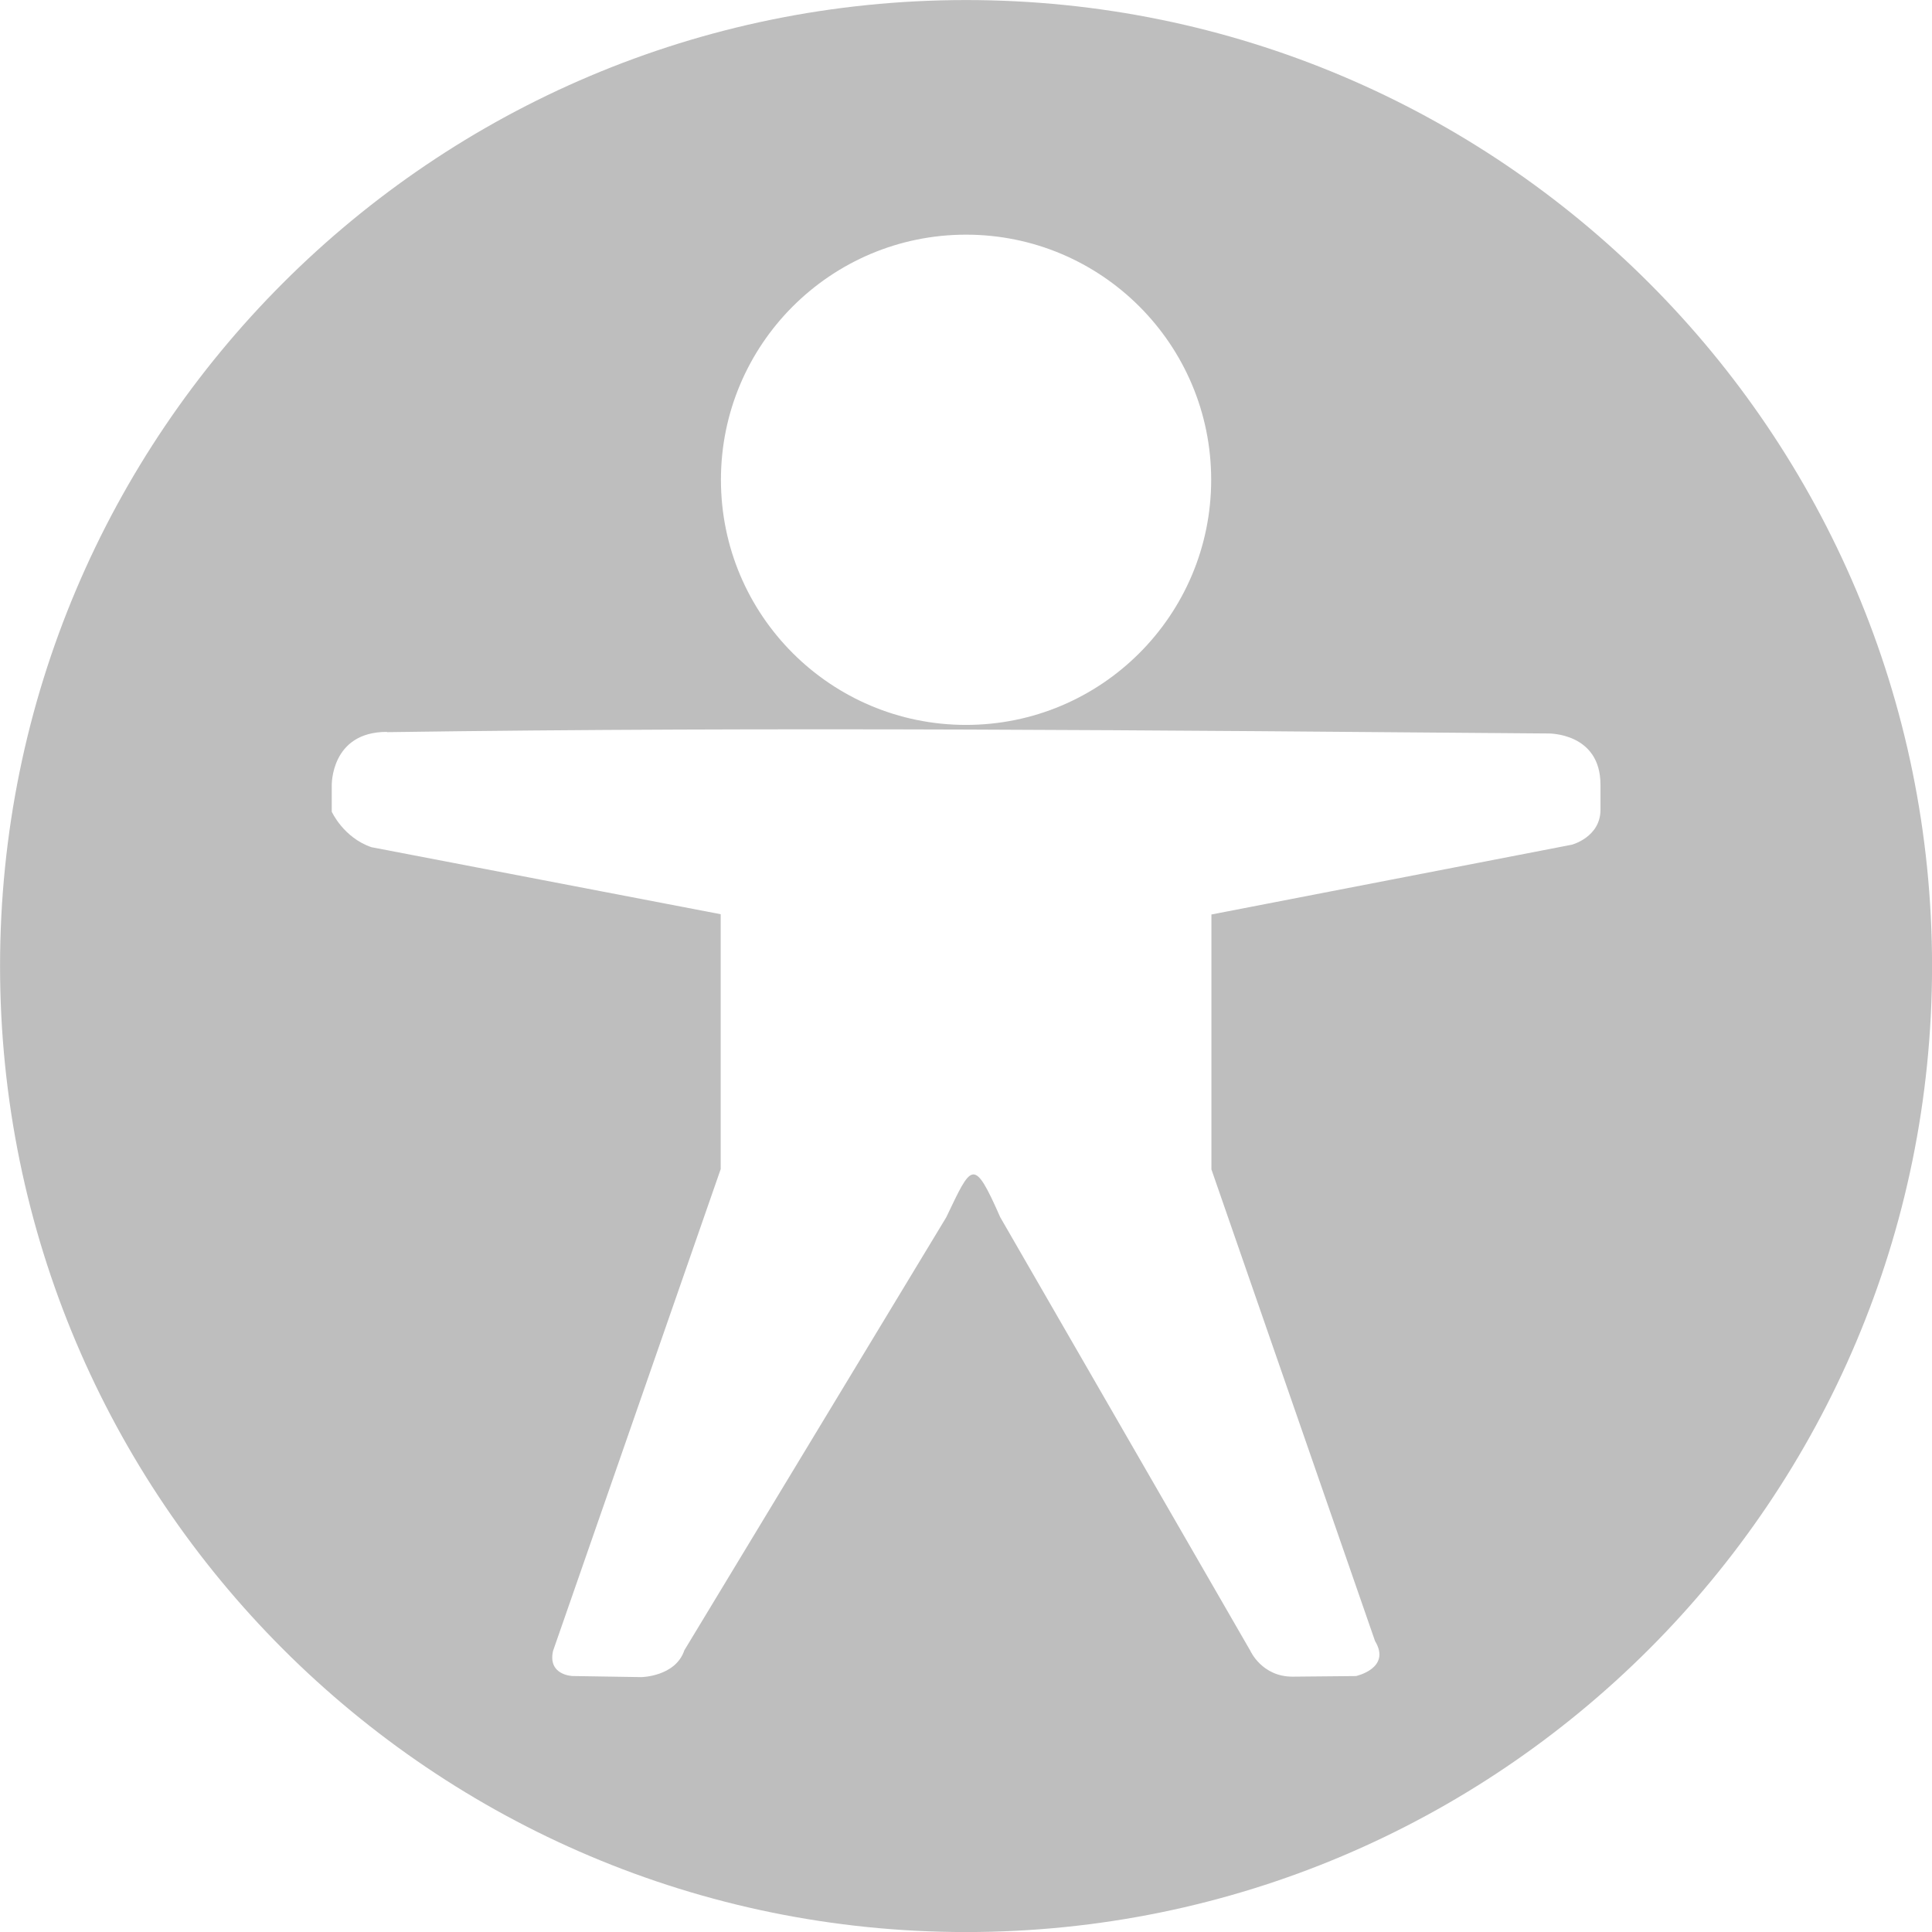
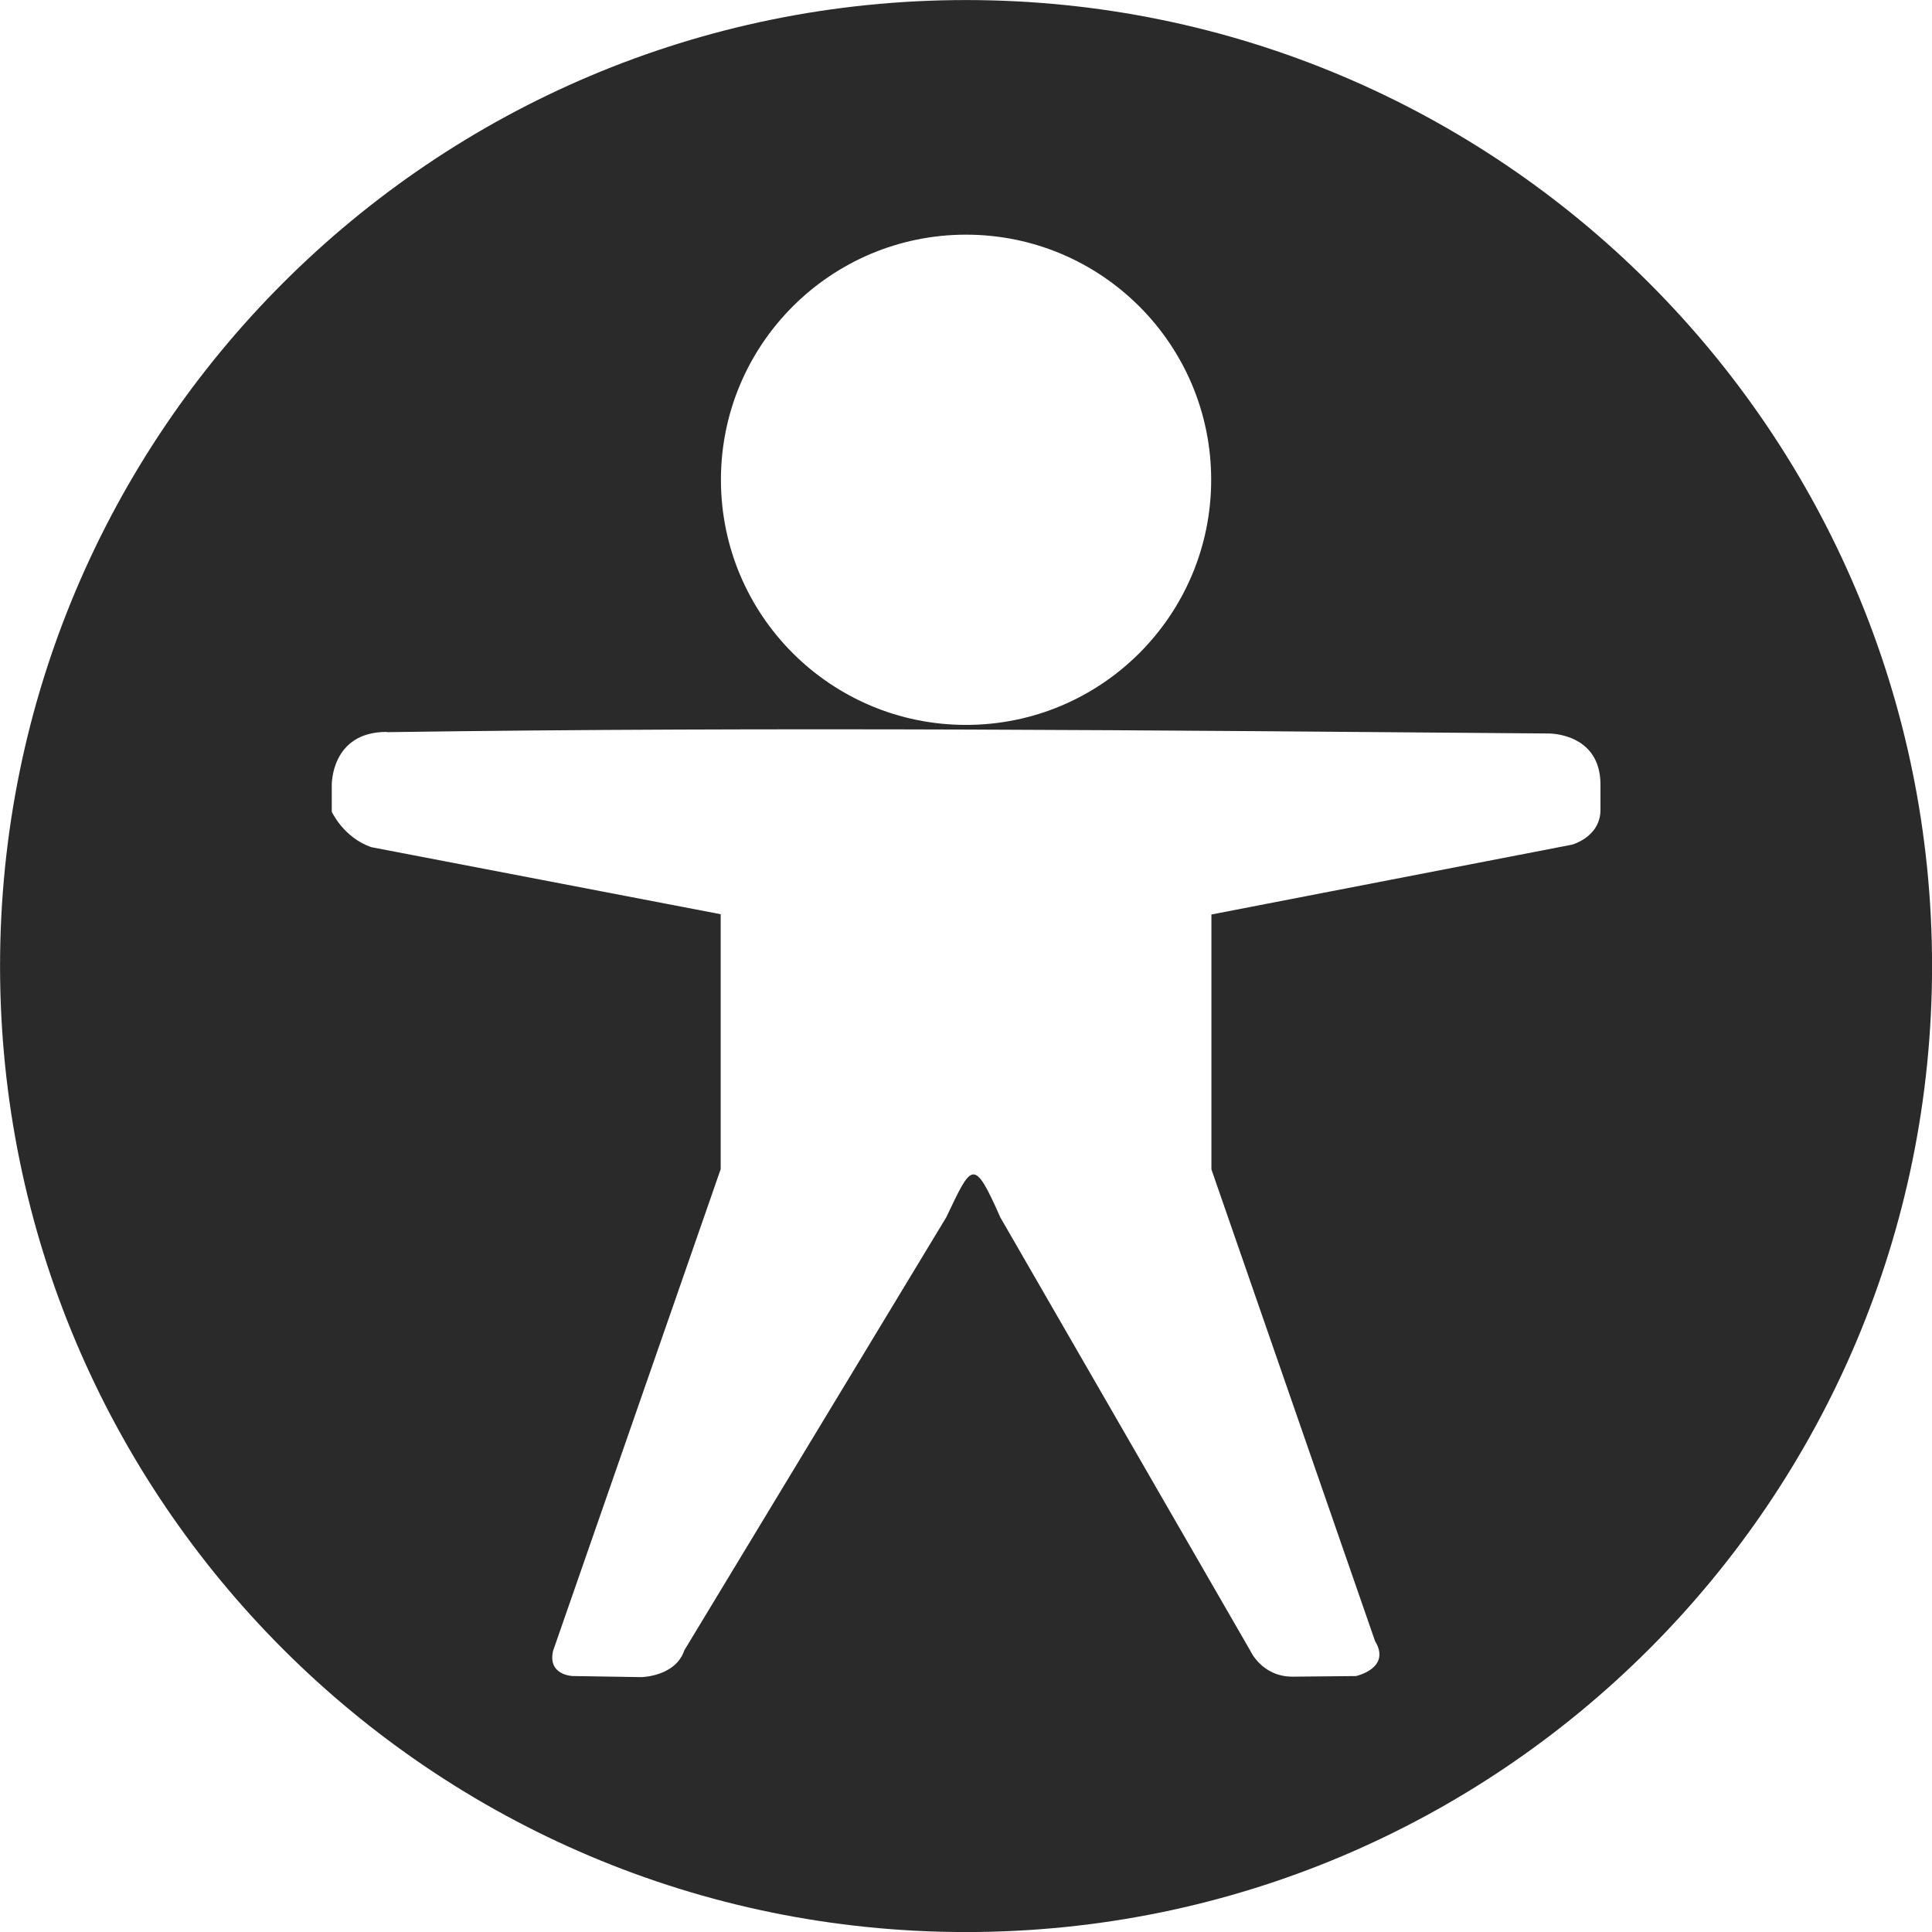
<svg xmlns="http://www.w3.org/2000/svg" id="svg7384" version="1.1" height="16" width="16">
  <defs id="defs7386" />
  <g transform="translate(-41.98255,-381.0046)" id="layer9" style="display:inline" />
  <g transform="translate(-41.98255,-381.0046)" id="layer10" />
  <g transform="translate(-41.98255,-381.0046)" id="layer11">
-     <path d="m 49.983,381.005 c -4.418,0 -8,3.582 -8,8 0,4.418 3.582,8 8,8 4.418,0 8,-3.582 8,-8 0,-4.418 -3.582,-8 -8,-8 z m 0,1.943 c 1.121,0 2.03,0.909 2.03,2.03 0,1.121 -0.909,2.03 -2.03,2.03 -1.121,0 -2.03,-0.909 -2.03,-2.03 0,-1.121 0.909,-2.03 2.03,-2.03 z m -4.797,4.12 c 3.207,-0.046 6.413,-0.015 9.62,0.011 0,0 0.431,-0.008 0.431,0.424 l 0,0.209 C 55.236,387.938 55,388 55,388 l -2.985,0.578 0,2.111 1.355,3.906 c 0.137,0.226 -0.158,0.29 -0.158,0.29 l -0.526,0.005 c -0.253,0 -0.348,-0.213 -0.348,-0.213 l -2.072,-3.592 c -0.222,-0.504 -0.236,-0.44 -0.447,7.7e-4 l -2.169,3.586 c -0.073,0.218 -0.356,0.222 -0.356,0.222 l -0.57,-0.009 c 0,0 -0.208,-0.006 -0.161,-0.209 l 1.388,-3.989 0,-2.111 -2.892,-0.555 c -0.232,-0.079 -0.329,-0.294 -0.329,-0.294 l 0,-0.218 c 0,0 -0.01,-0.443 0.456,-0.443 z" id="path3850" style="fill:#bebebe;fill-opacity:1;stroke:none;stroke-width:2;marker:none;visibility:visible;display:inline;overflow:visible" />
+     <path d="m 49.983,381.005 c -4.418,0 -8,3.582 -8,8 0,4.418 3.582,8 8,8 4.418,0 8,-3.582 8,-8 0,-4.418 -3.582,-8 -8,-8 z m 0,1.943 c 1.121,0 2.03,0.909 2.03,2.03 0,1.121 -0.909,2.03 -2.03,2.03 -1.121,0 -2.03,-0.909 -2.03,-2.03 0,-1.121 0.909,-2.03 2.03,-2.03 z m -4.797,4.12 c 3.207,-0.046 6.413,-0.015 9.62,0.011 0,0 0.431,-0.008 0.431,0.424 l 0,0.209 C 55.236,387.938 55,388 55,388 l -2.985,0.578 0,2.111 1.355,3.906 c 0.137,0.226 -0.158,0.29 -0.158,0.29 l -0.526,0.005 c -0.253,0 -0.348,-0.213 -0.348,-0.213 l -2.072,-3.592 c -0.222,-0.504 -0.236,-0.44 -0.447,7.7e-4 l -2.169,3.586 c -0.073,0.218 -0.356,0.222 -0.356,0.222 l -0.57,-0.009 c 0,0 -0.208,-0.006 -0.161,-0.209 l 1.388,-3.989 0,-2.111 -2.892,-0.555 c -0.232,-0.079 -0.329,-0.294 -0.329,-0.294 l 0,-0.218 c 0,0 -0.01,-0.443 0.456,-0.443 z" id="path3850" style="fill:#2a2a2a;fill-opacity:1;stroke:none;stroke-width:2;marker:none;visibility:visible;display:inline;overflow:visible" />
  </g>
  <g transform="translate(-41.98255,-381.0046)" id="layer12" />
  <g transform="translate(-41.98255,-381.0046)" id="layer13" />
  <g transform="translate(-41.98255,-381.0046)" id="layer14" />
  <g transform="translate(-41.98255,-381.0046)" id="layer15" />
</svg>
